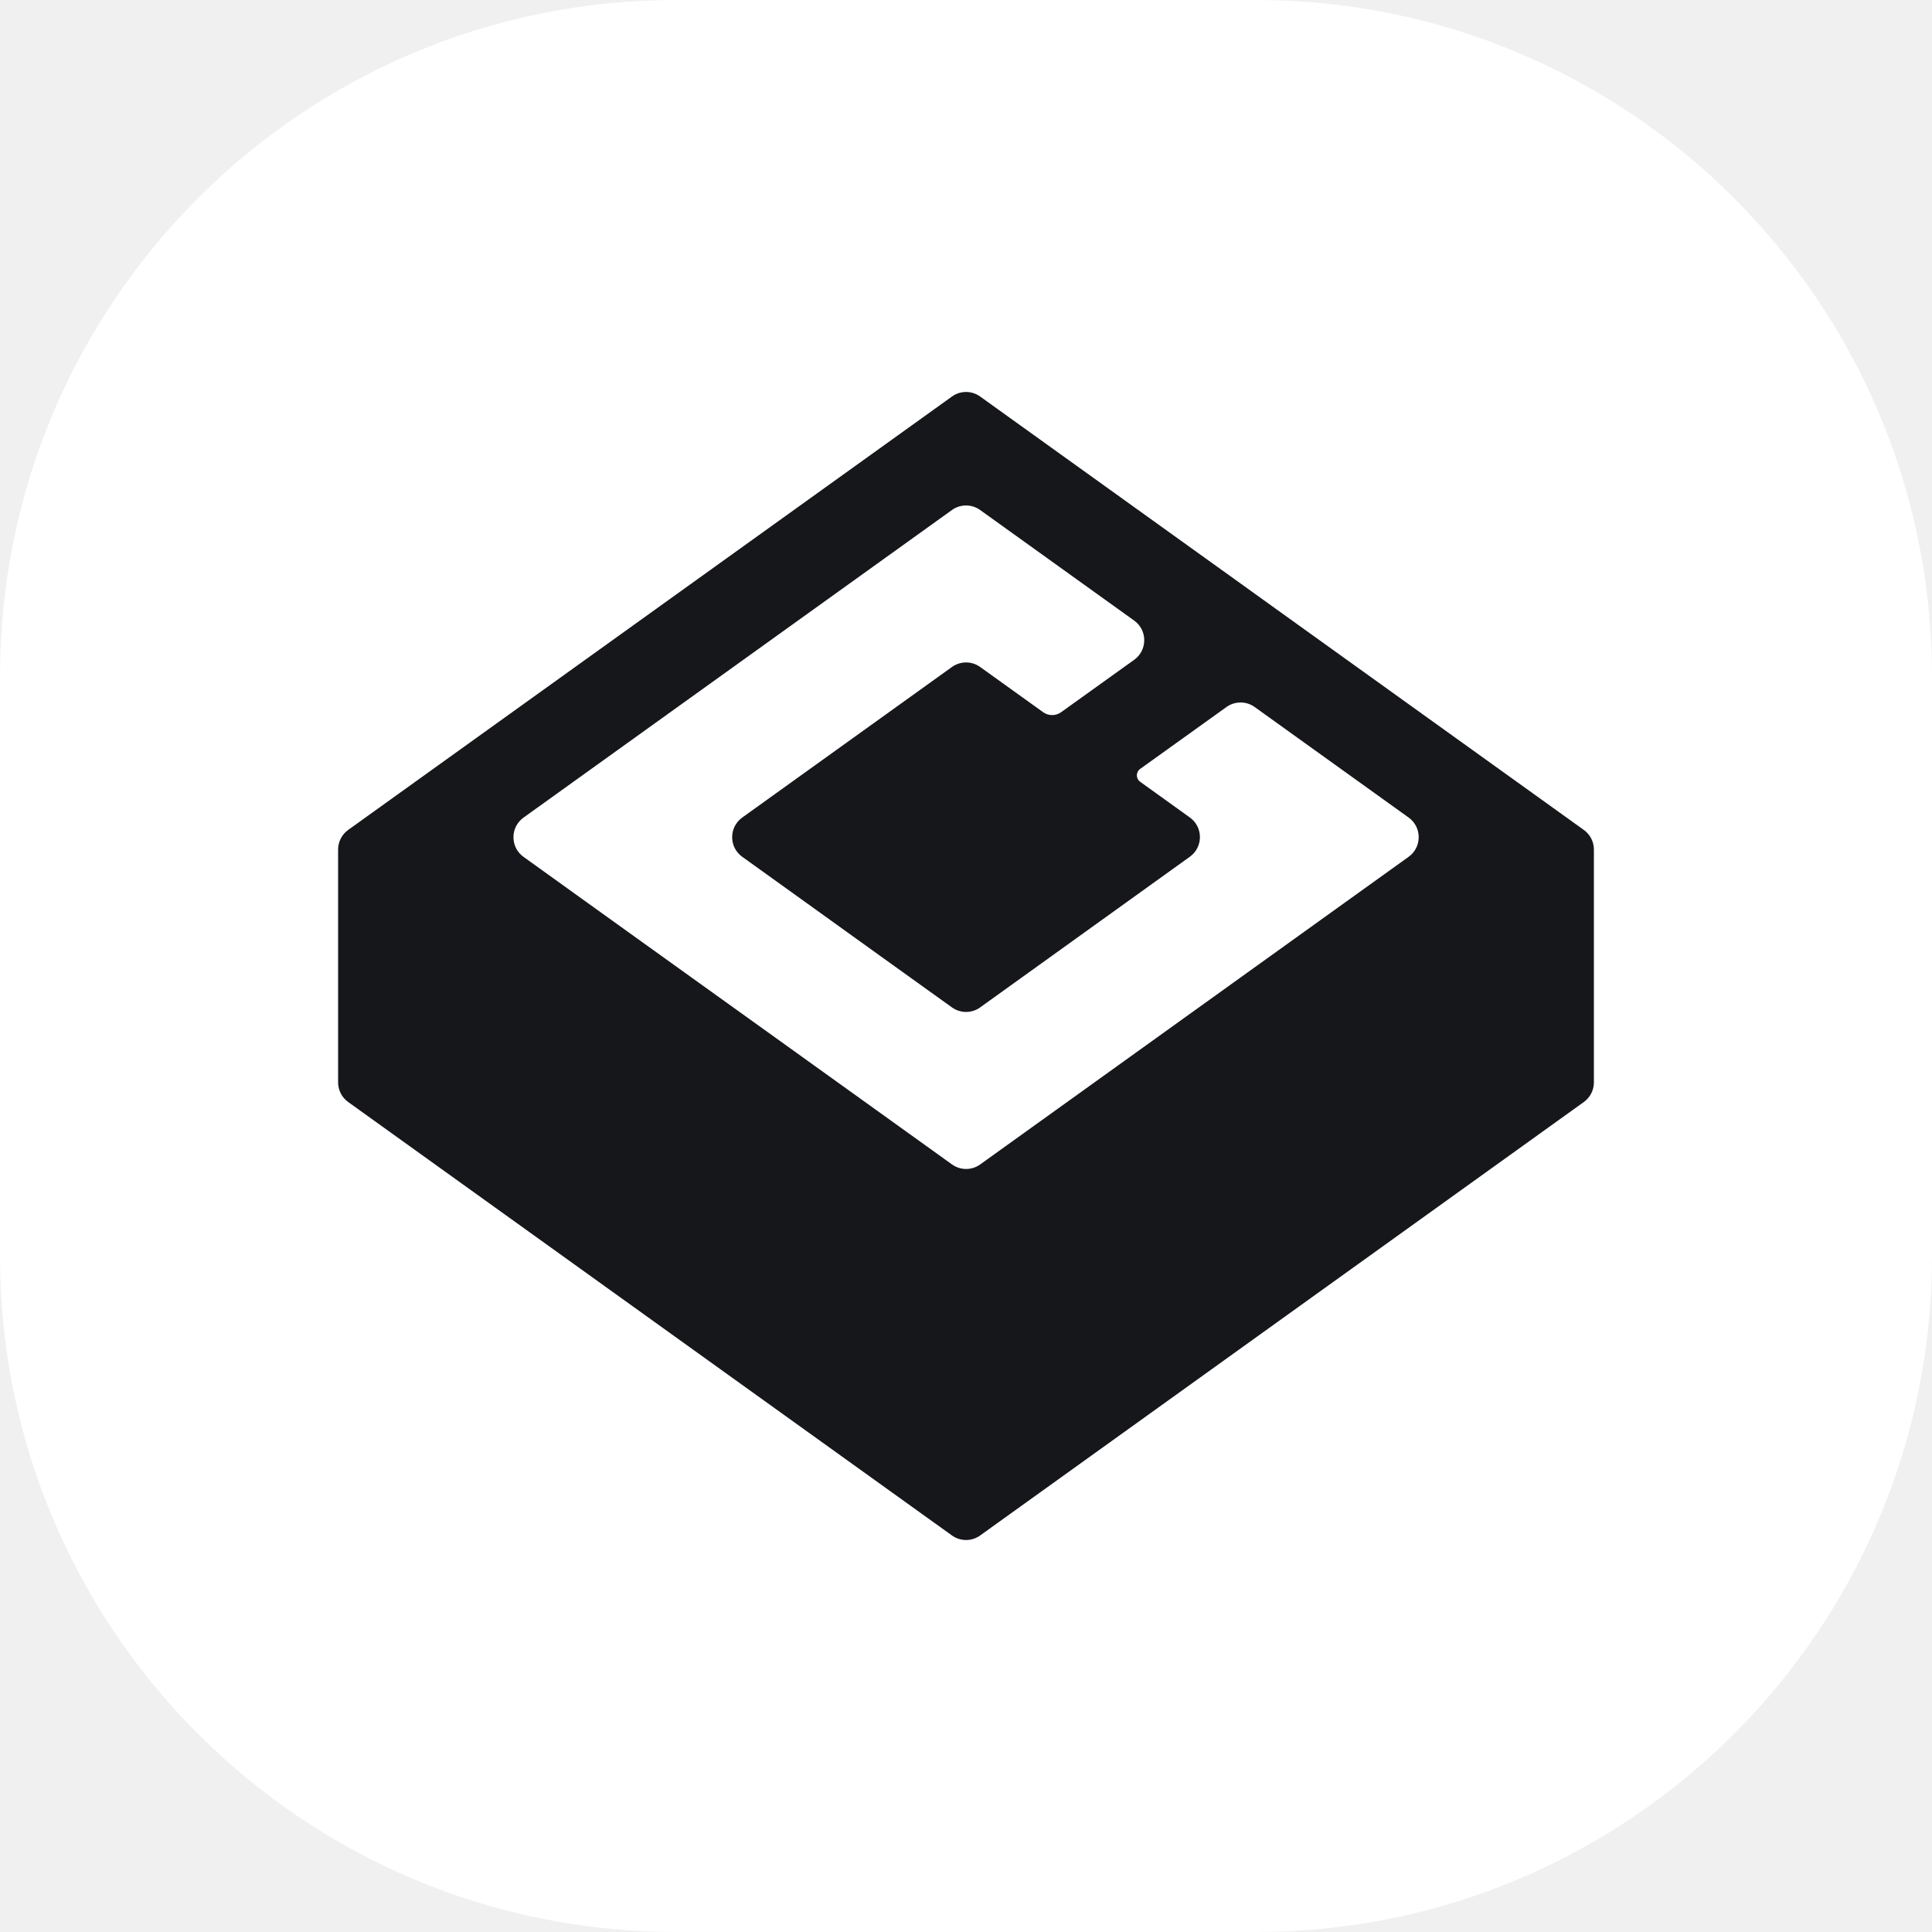
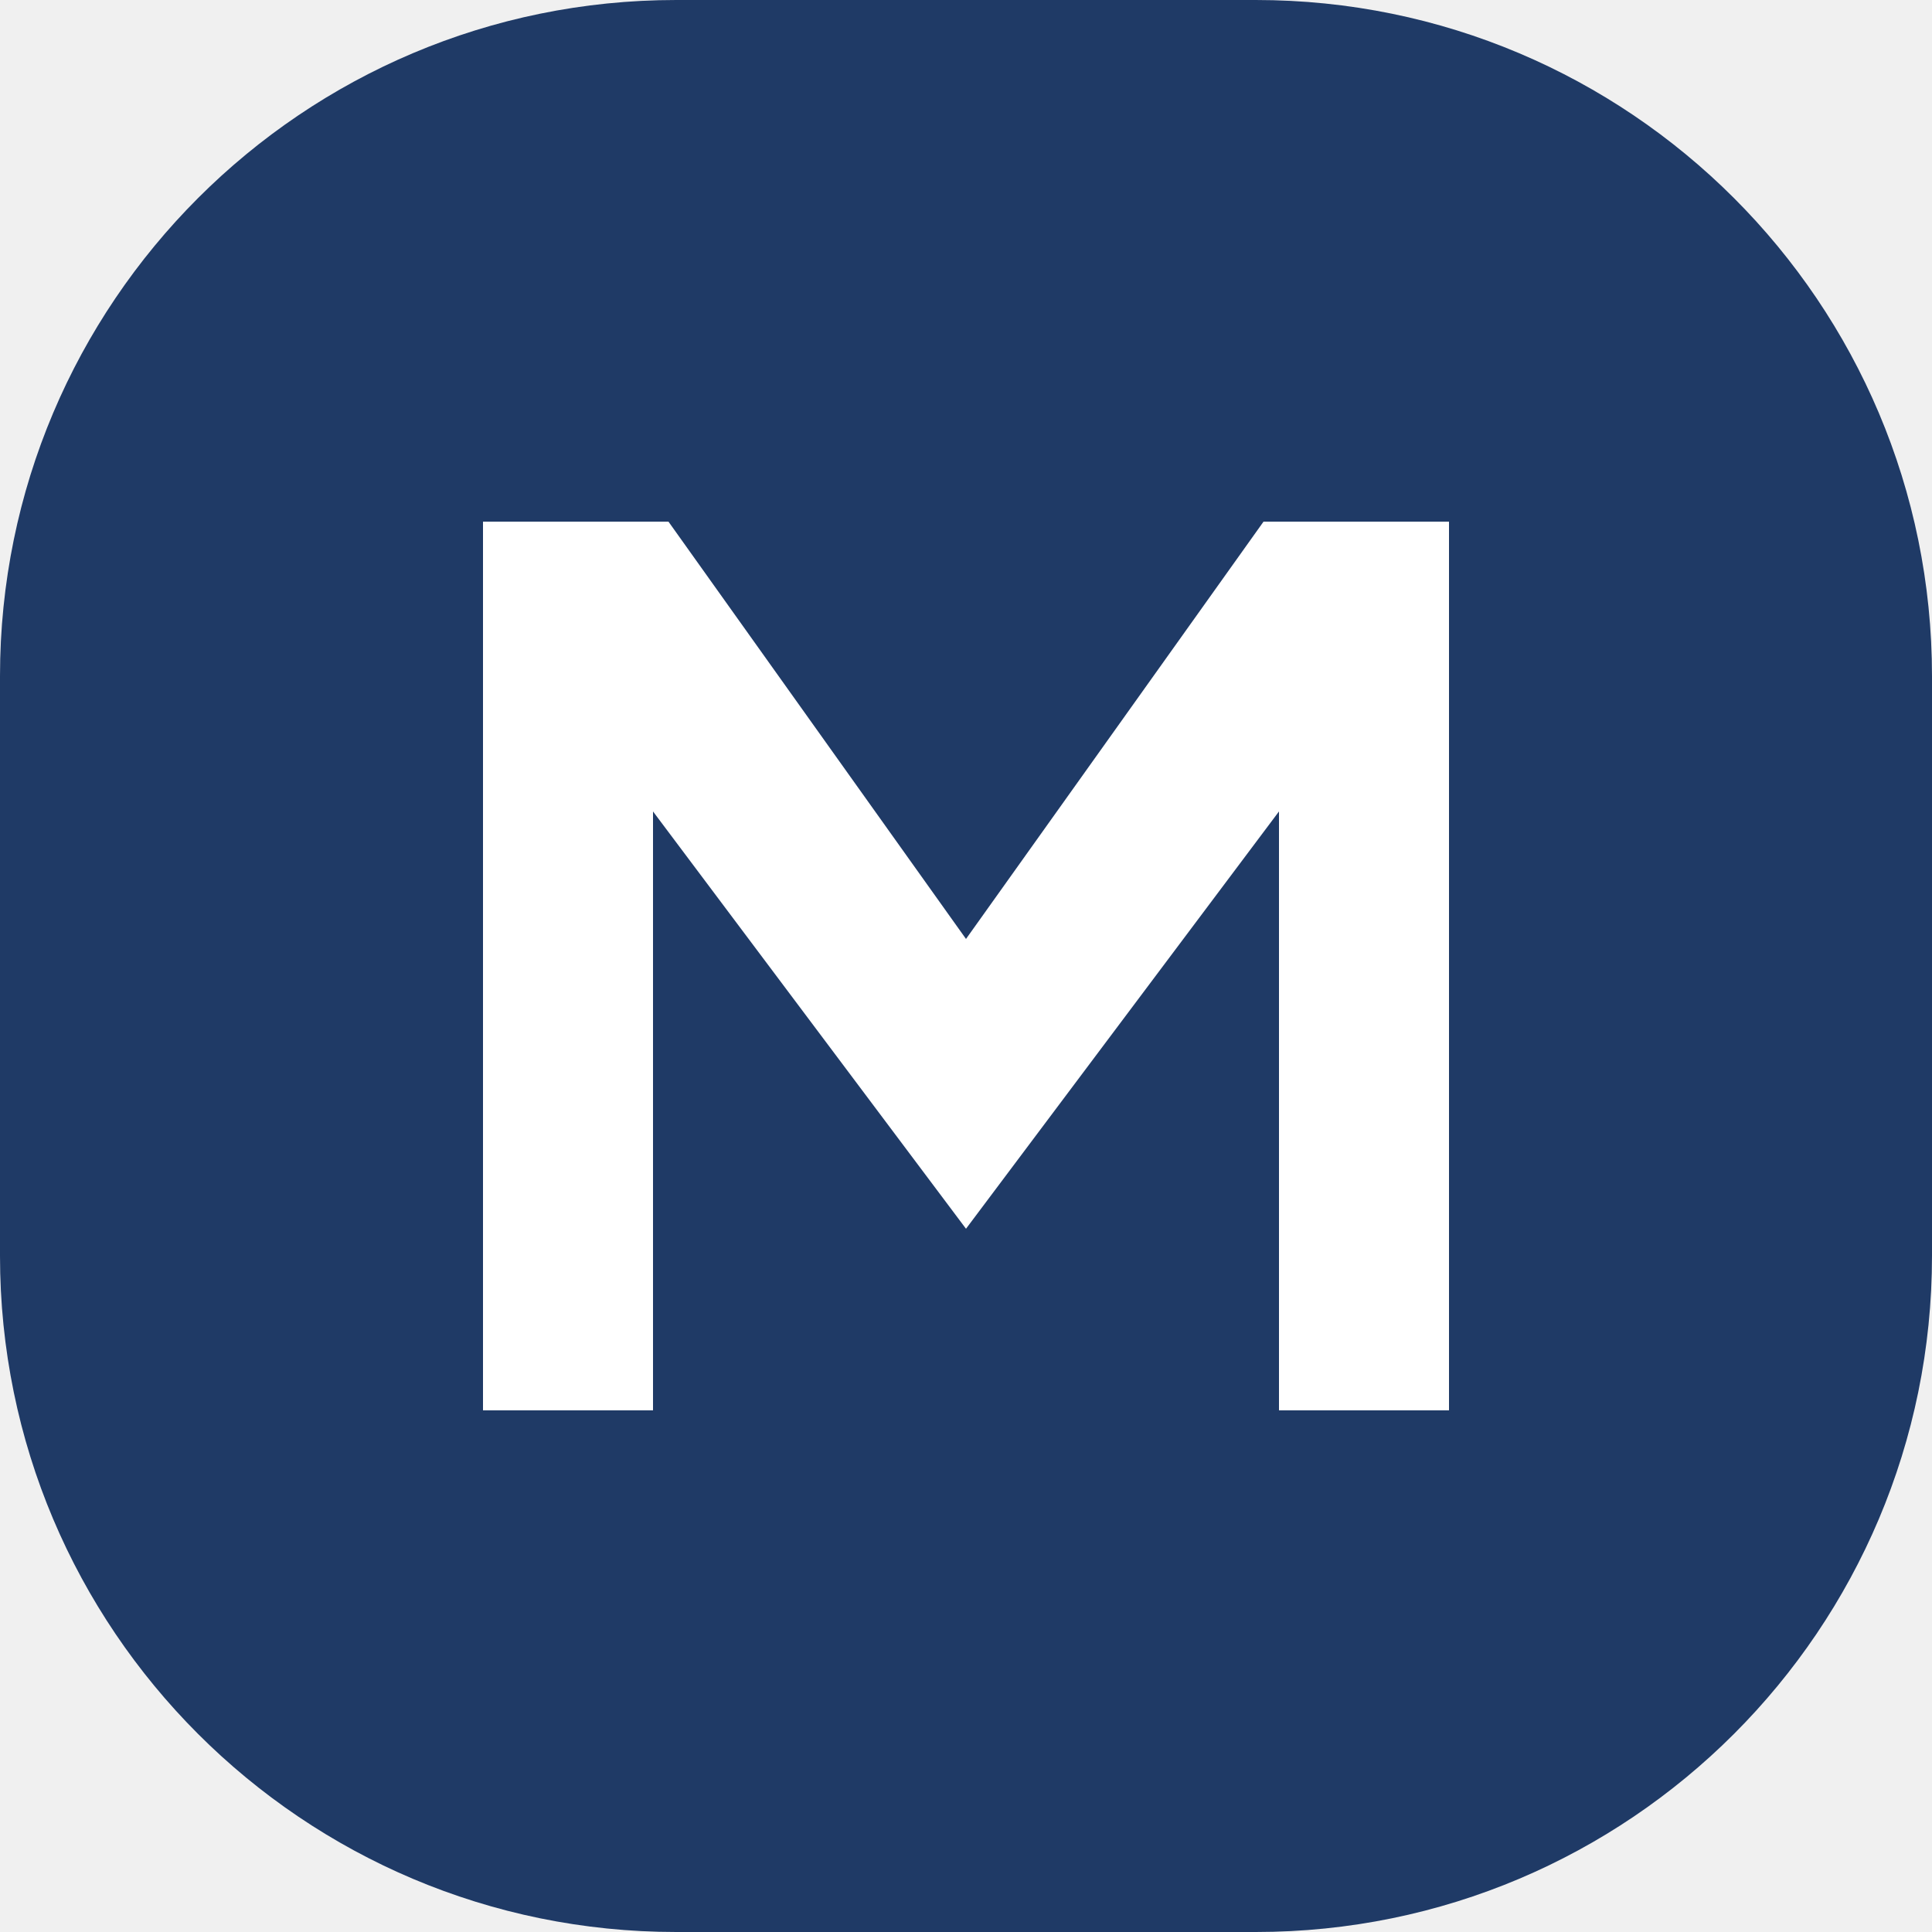
- <svg xmlns="http://www.w3.org/2000/svg" version="1.1" width="1000" height="1000">
-   <g clip-path="url(#SvgjsClipPath1010)">
-     <rect width="1000" height="1000" fill="#ffffff" />
-     <g transform="matrix(12.5,0,0,12.5,150,150)">
-       <svg version="1.1" width="56" height="56">
-         <svg width="56" height="56" viewBox="0 0 56 56" fill="none">
-           <path d="M41 13.333L39.368 12.16L28.585 4.419C28.237 4.168 27.767 4.168 27.419 4.419L2.417 22.366C2.155 22.554 2 22.856 2 23.178V32.819C2 33.142 2.155 33.444 2.417 33.632L27.419 51.581C27.767 51.831 28.237 51.831 28.585 51.581L53.583 33.632C53.845 33.444 54 33.142 54 32.819V23.178C54 22.856 53.845 22.554 53.583 22.366L41 13.333ZM27.419 9.118C27.767 8.868 28.237 8.868 28.585 9.118L34.964 13.697C35.52 14.096 35.52 14.923 34.963 15.322L31.938 17.491C31.716 17.65 31.417 17.65 31.195 17.491L28.585 15.618C28.237 15.368 27.767 15.368 27.419 15.618L18.734 21.853C18.178 22.252 18.178 23.079 18.734 23.478L21.166 25.224L24.438 27.576L27.419 29.715C27.767 29.965 28.237 29.965 28.585 29.715L37.27 23.475C37.825 23.076 37.825 22.25 37.27 21.851L35.212 20.372C35.029 20.241 35.03 19.97 35.212 19.839L38.787 17.275C39.136 17.026 39.605 17.026 39.953 17.276L46.329 21.853C46.884 22.252 46.884 23.079 46.329 23.478L43.302 25.651L28.587 36.217C28.239 36.467 27.77 36.467 27.421 36.217L19.91 30.825L16.638 28.478L12.703 25.654L9.677 23.48C9.122 23.081 9.122 22.254 9.678 21.855L27.419 9.118Z" fill="#16171B" />
-         </svg>
-       </svg>
-     </g>
-   </g>
+ <svg xmlns="http://www.w3.org/2000/svg" width="1000" height="1000" viewBox="0 0 1000 1000">
  <defs>
-     <clipPath id="SvgjsClipPath1010">
-       <rect width="1000" height="1000" x="0" y="0" rx="350" ry="350" />
+     <clipPath id="rounded">
+       <rect width="1000" height="1000" rx="350" ry="350" />
    </clipPath>
  </defs>
+   <g clip-path="url(#rounded)">
+     <rect width="1000" height="1000" fill="#1F3A66" />
+     <path d="M250 730V270h96l154 216 154-216h96v460h-88V420L500 636 338 420v310z" fill="#ffffff" />
+   </g>
</svg>
